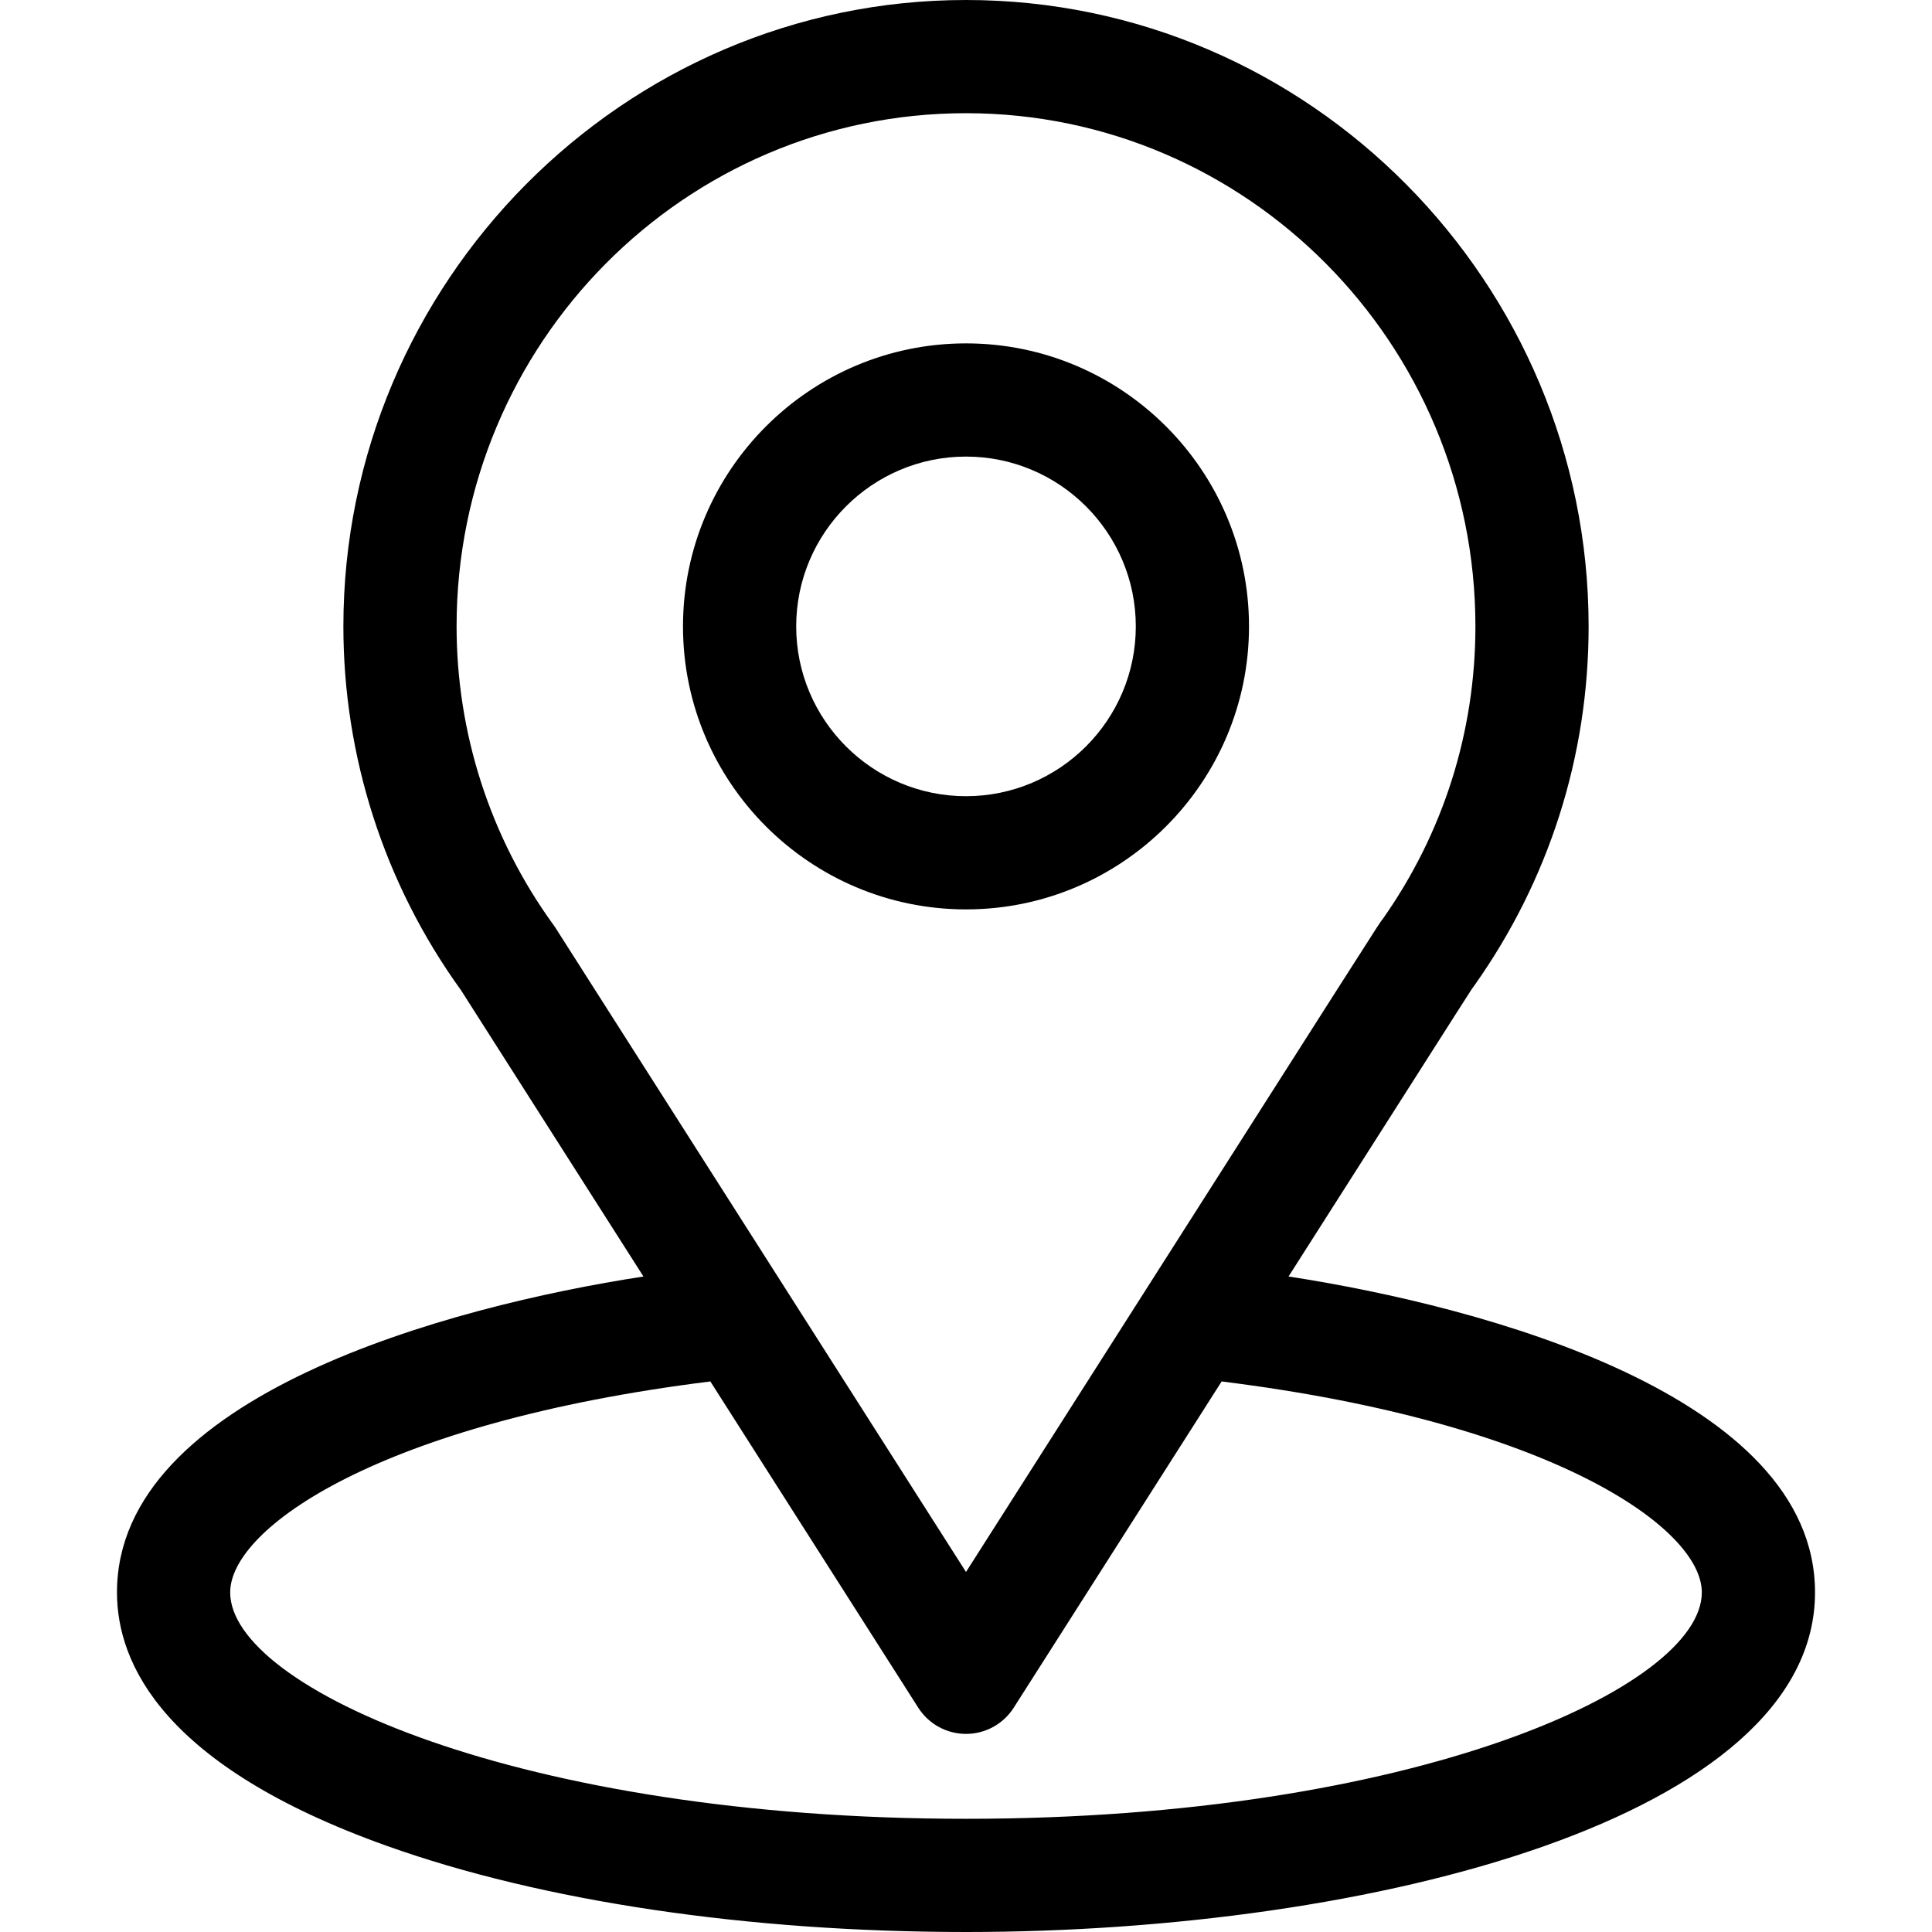
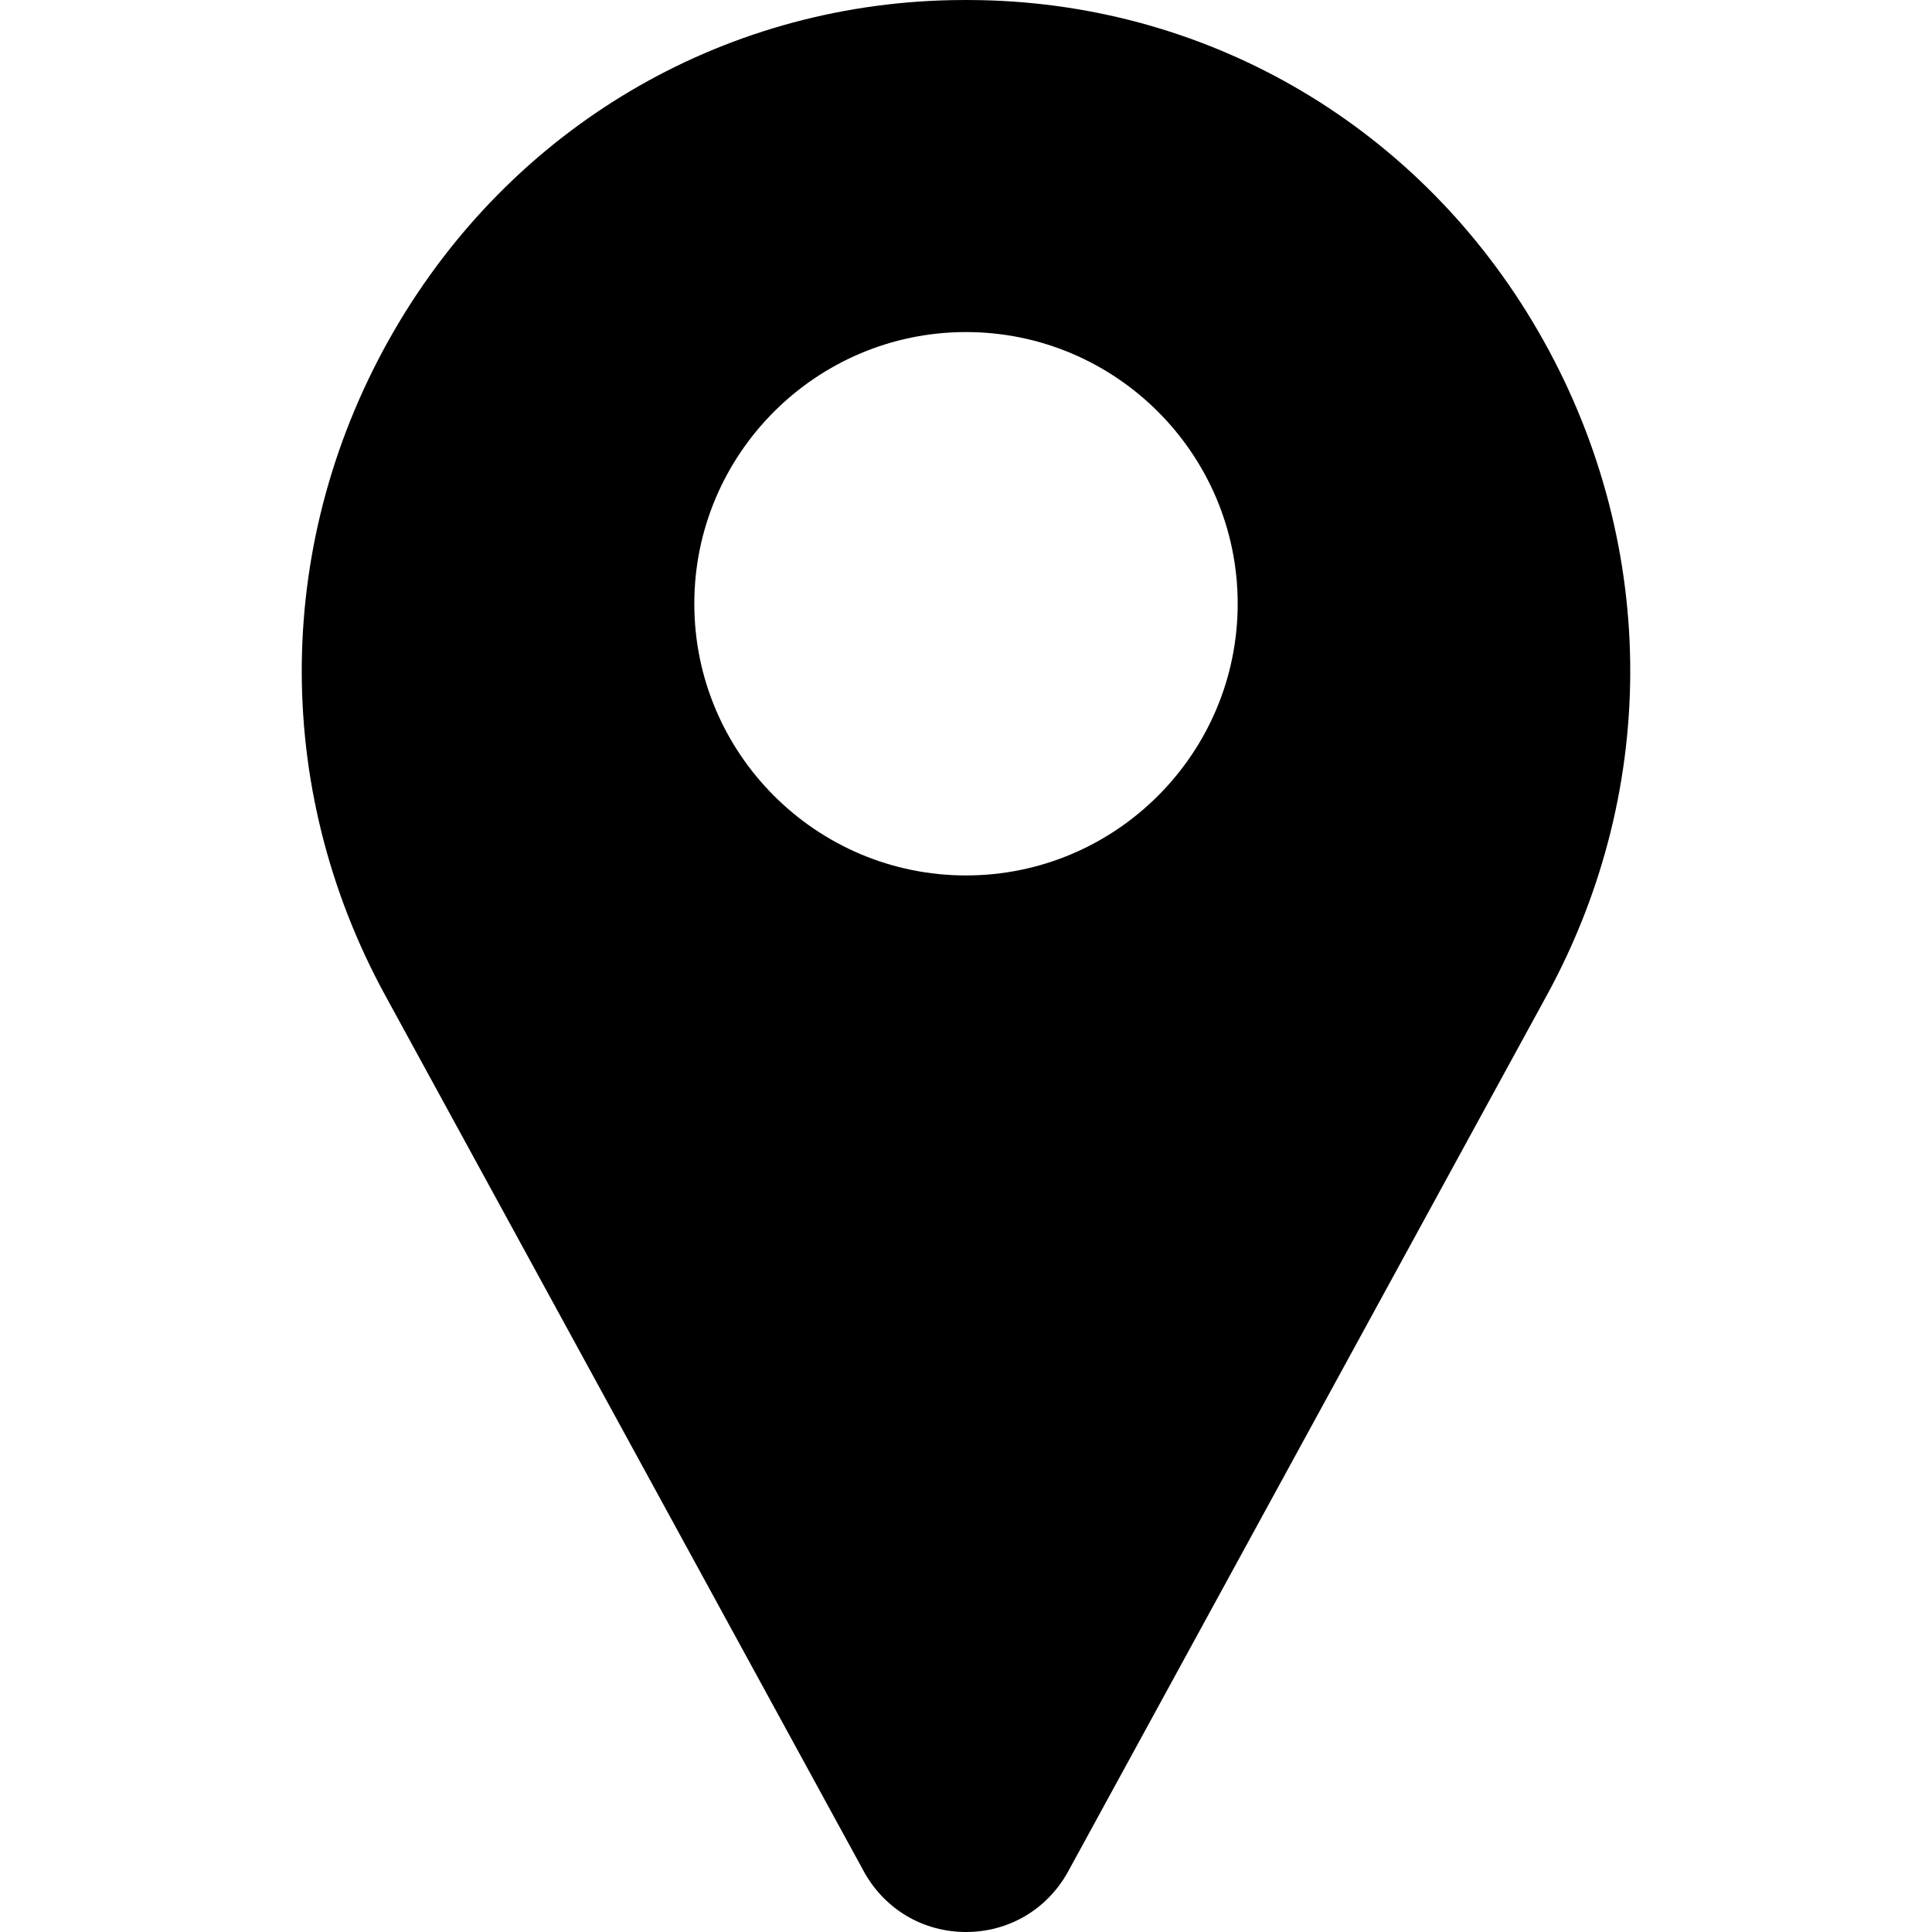
- <svg xmlns="http://www.w3.org/2000/svg" version="1.1" id="address" x="0px" y="0px" viewBox="0 0 512 512" style="enable-background:new 0 0 512 512;" xml:space="preserve">
+ <svg xmlns="http://www.w3.org/2000/svg" id="Layer_1" enable-background="new 0 0 512 512" height="512" viewBox="0 0 512 512" width="512">
  <g>
-     <g>
-       <path d="M341.476,338.285c54.483-85.493,47.634-74.827,49.204-77.056C410.516,233.251,421,200.322,421,166    C421,74.98,347.139,0,256,0C165.158,0,91,74.832,91,166c0,34.3,10.704,68.091,31.19,96.446l48.332,75.84    C118.847,346.227,31,369.892,31,422c0,18.995,12.398,46.065,71.462,67.159C143.704,503.888,198.231,512,256,512    c108.025,0,225-30.472,225-90C481,369.883,393.256,346.243,341.476,338.285z M147.249,245.945    c-0.165-0.258-0.337-0.51-0.517-0.758C129.685,221.735,121,193.941,121,166c0-75.018,60.406-136,135-136    c74.439,0,135,61.009,135,136c0,27.986-8.521,54.837-24.646,77.671c-1.445,1.906,6.094-9.806-110.354,172.918L147.249,245.945z     M256,482c-117.994,0-195-34.683-195-60c0-17.016,39.568-44.995,127.248-55.901l55.102,86.463    c2.754,4.322,7.524,6.938,12.649,6.938s9.896-2.617,12.649-6.938l55.101-86.463C411.431,377.005,451,404.984,451,422    C451,447.102,374.687,482,256,482z" />
-     </g>
+     <path d="m407.579 87.677c-31.073-53.624-86.265-86.385-147.64-87.637-2.62-.054-5.257-.054-7.878 0-61.374 1.252-116.566 34.013-147.64 87.637-31.762 54.812-32.631 120.652-2.325 176.123l126.963 232.387c.057.103.114.206.173.308 5.586 9.709 15.593 15.505 26.77 15.505 11.176 0 21.183-5.797 26.768-15.505.059-.102.116-.205.173-.308l126.963-232.387c30.304-55.471 29.435-121.311-2.327-176.123zm-151.579 144.323c-39.701 0-72-32.299-72-72s32.299-72 72-72 72 32.299 72 72-32.298 72-72 72z" />
  </g>
-   <g>
-     <g>
-       <path d="M256,91c-41.355,0-75,33.645-75,75s33.645,75,75,75c41.355,0,75-33.645,75-75S297.355,91,256,91z M256,211    c-24.813,0-45-20.187-45-45s20.187-45,45-45s45,20.187,45,45S280.813,211,256,211z" />
-     </g>
-   </g>
-   <g>
- </g>
-   <g>
- </g>
-   <g>
- </g>
-   <g>
- </g>
-   <g>
- </g>
-   <g>
- </g>
-   <g>
- </g>
-   <g>
- </g>
-   <g>
- </g>
-   <g>
- </g>
-   <g>
- </g>
-   <g>
- </g>
-   <g>
- </g>
-   <g>
- </g>
-   <g>
- </g>
</svg>
